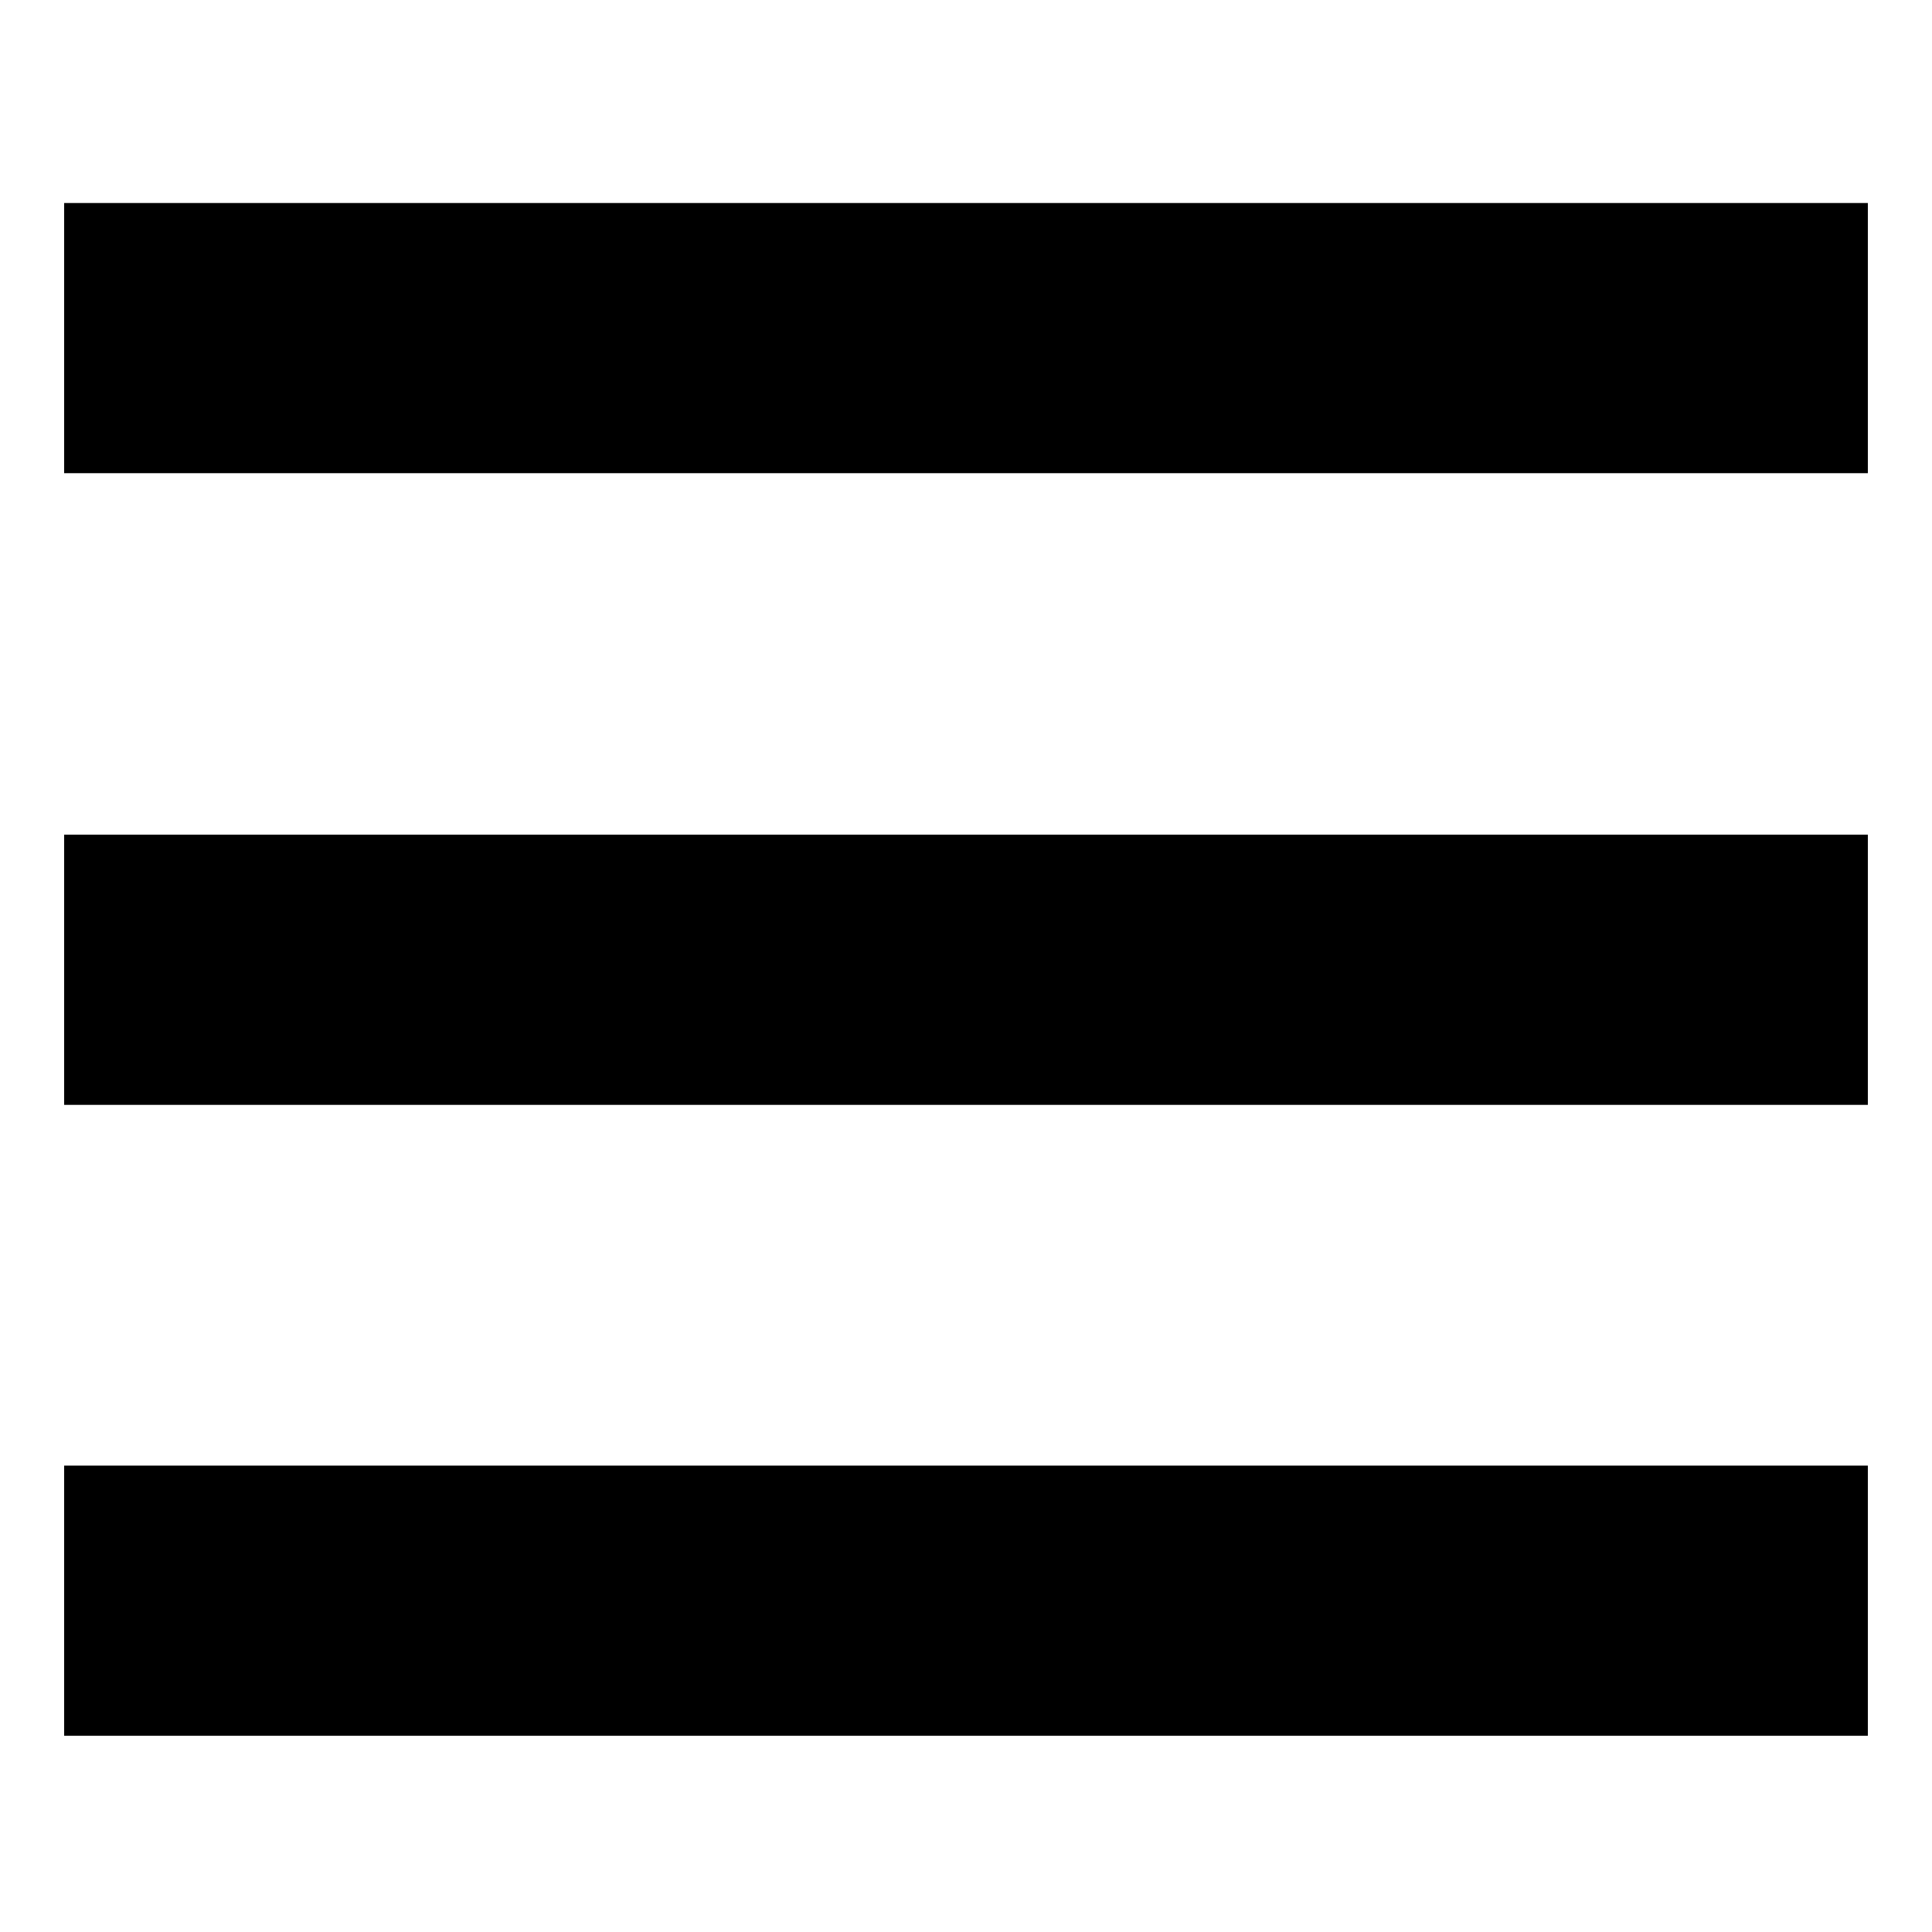
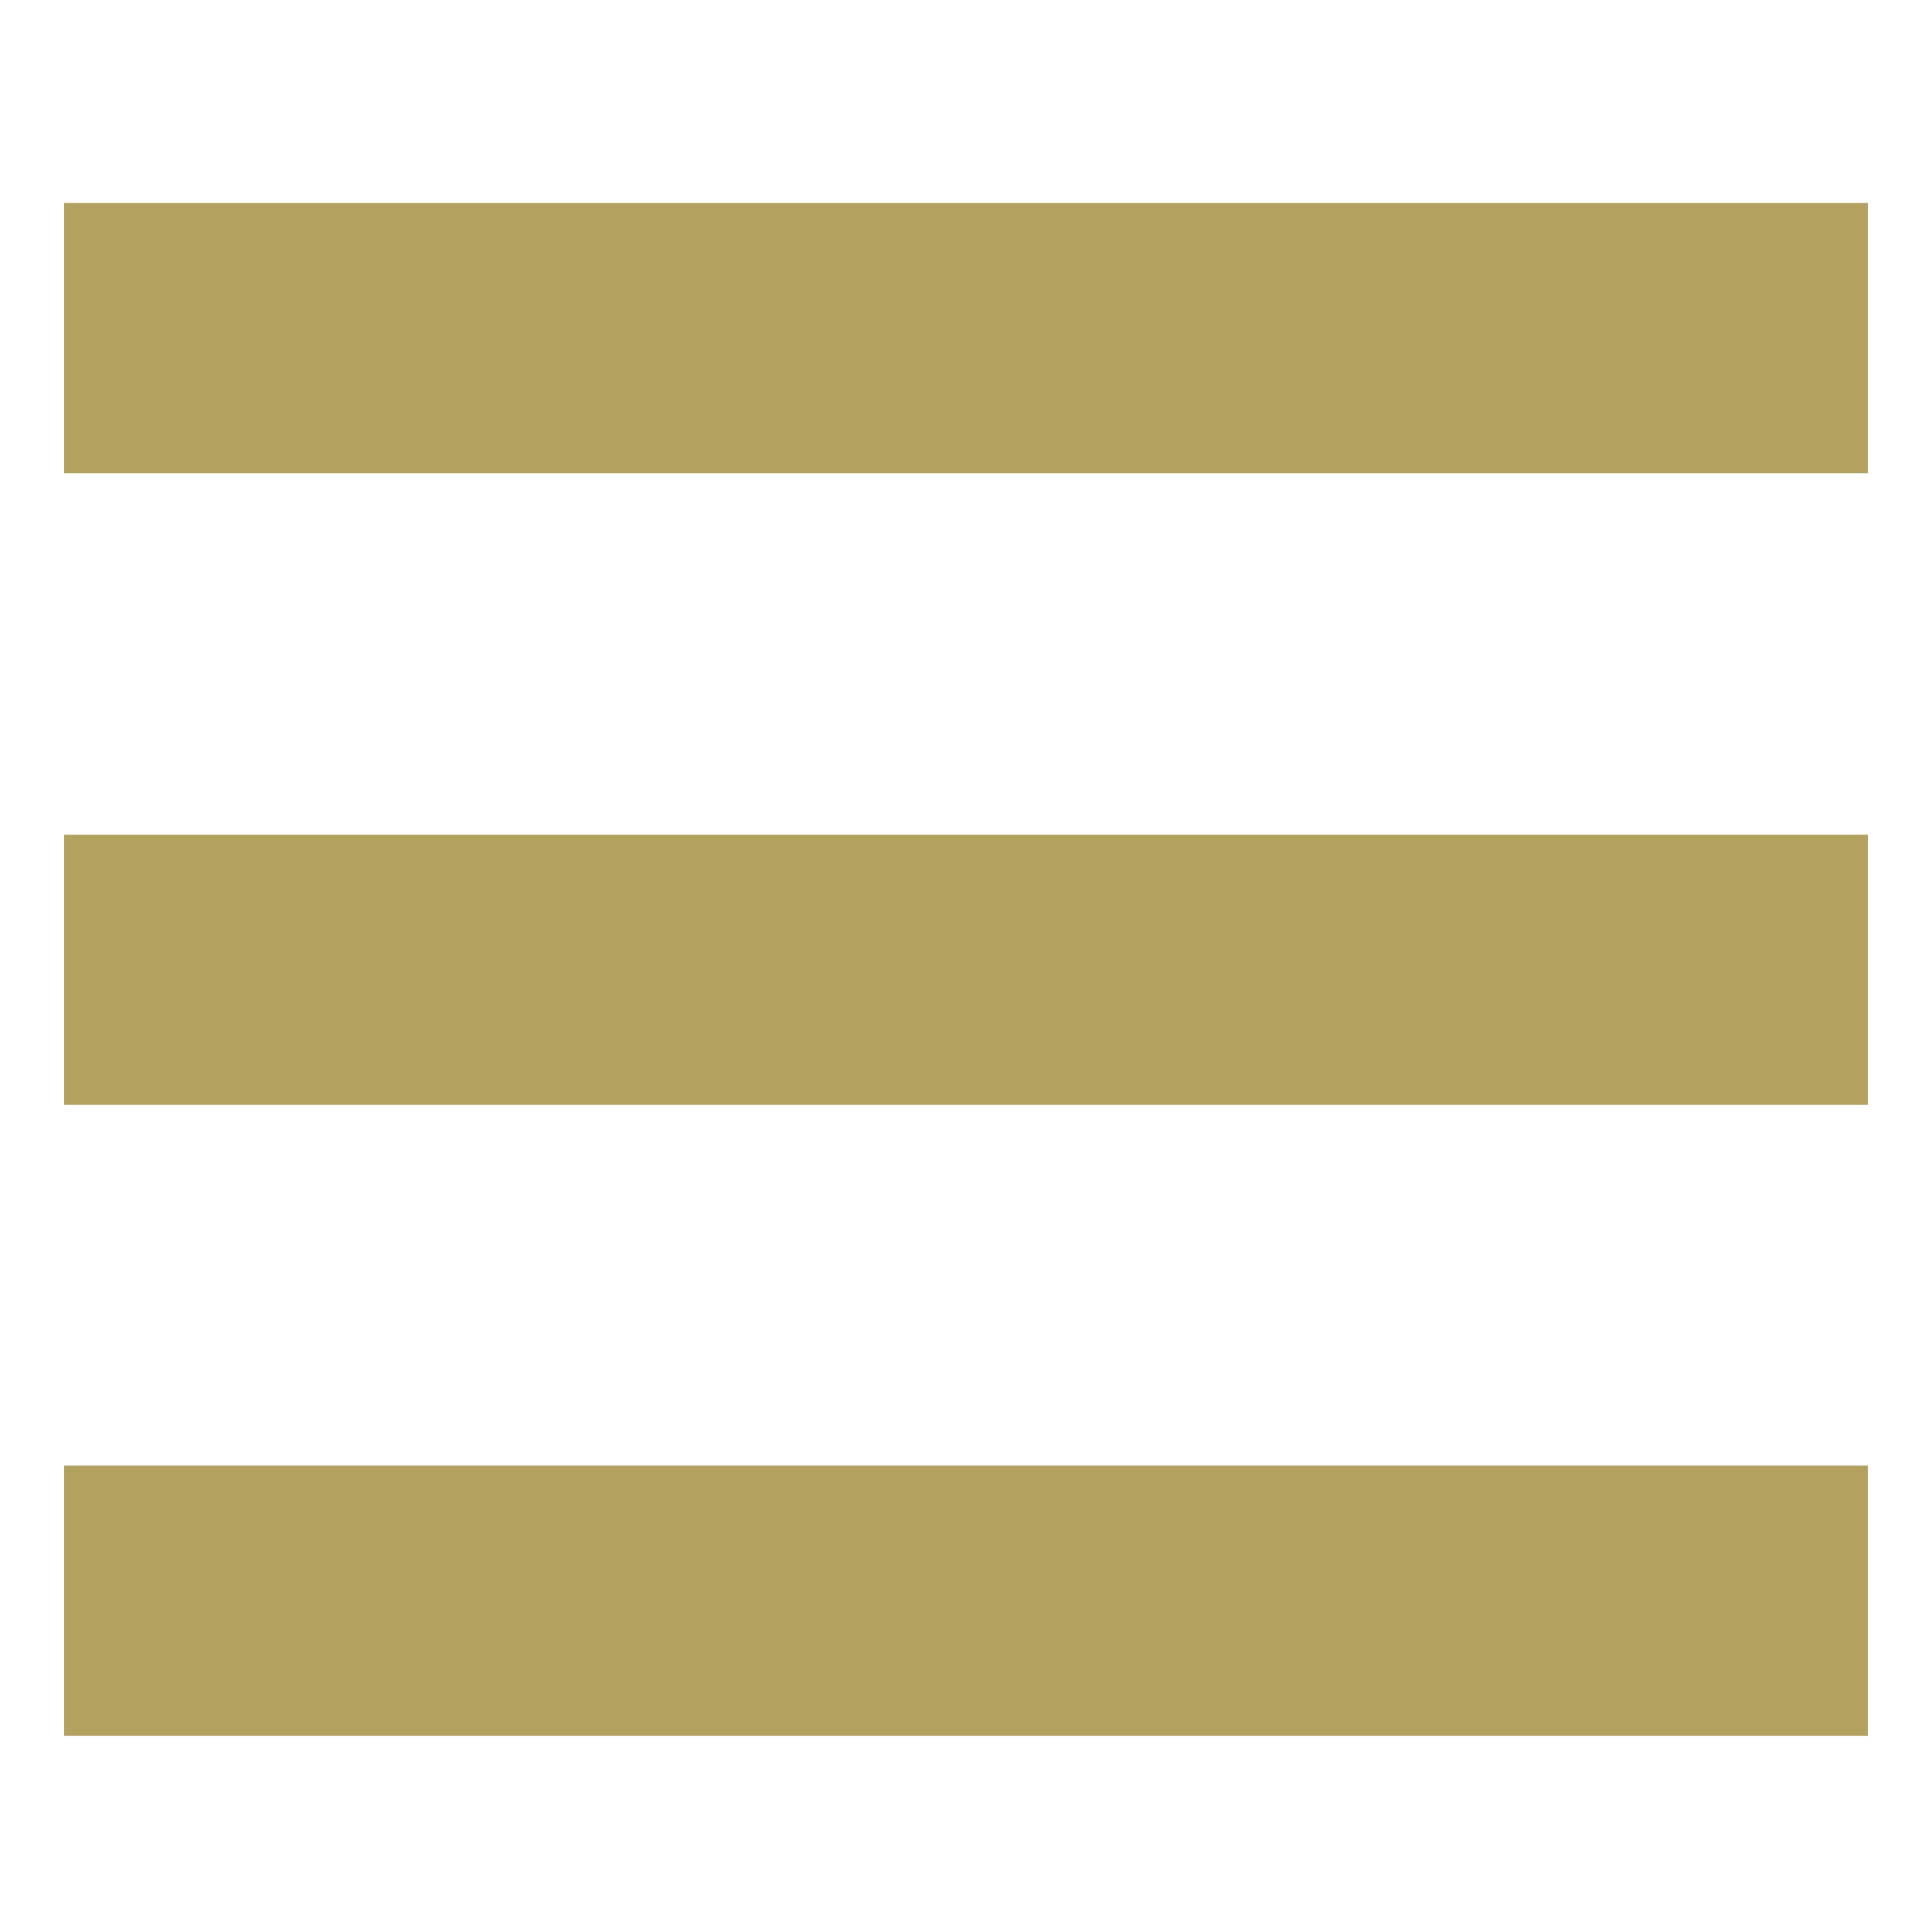
- <svg xmlns="http://www.w3.org/2000/svg" viewBox="0 0 256 256" enable-background="new 0 0 256 256">
-   <g>
-     <path d="M8.5 26.9h239v35.8h-239zM8.5 110.6h239v35.8h-239zM8.5 194.2h239v35.8h-239z" />
-   </g>
+ <svg xmlns="http://www.w3.org/2000/svg" version="1.1" id="Layer_1" x="0px" y="0px" viewBox="0 0 256 256" style="enable-background:new 0 0 256 256;" xml:space="preserve">
+   <style type="text/css">
+ 	.st0{fill:#B2A15F;}
+ </style>
+   <path class="st0" d="M8.5,26.9h239v35.8H8.5V26.9z M8.5,110.6h239v35.8H8.5V110.6z M8.5,194.2h239V230H8.5V194.2z" />
</svg>
